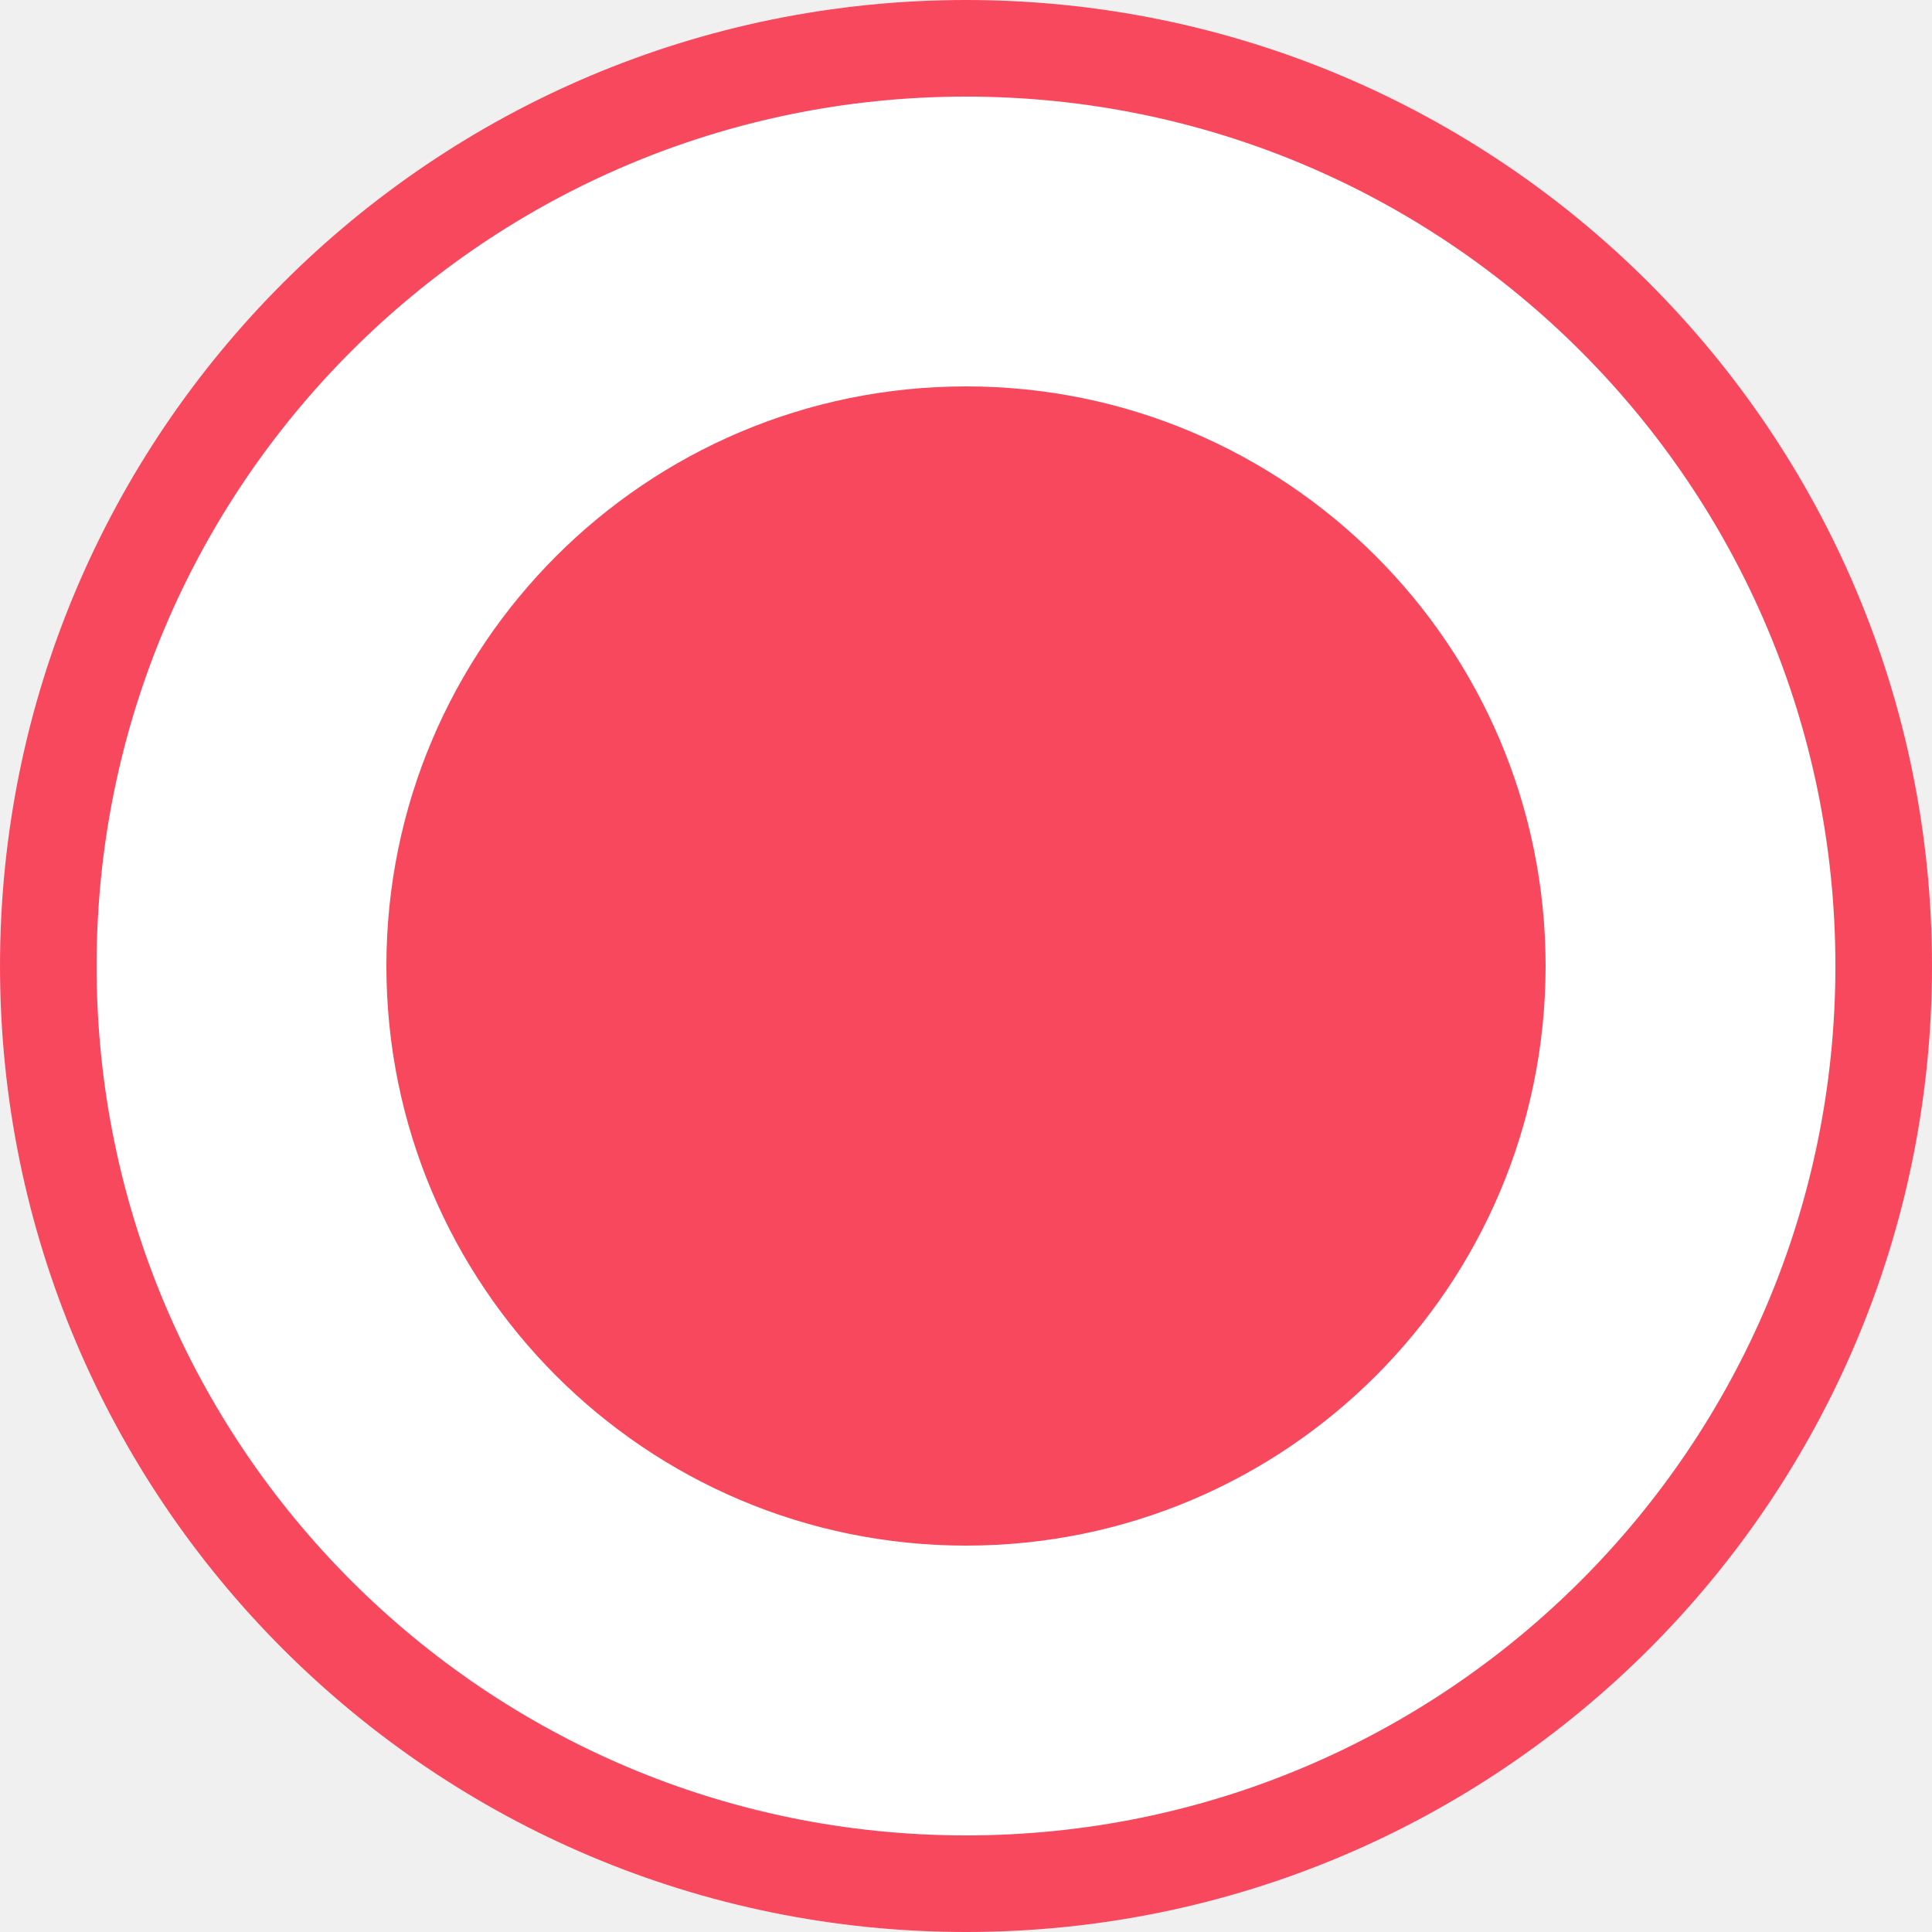
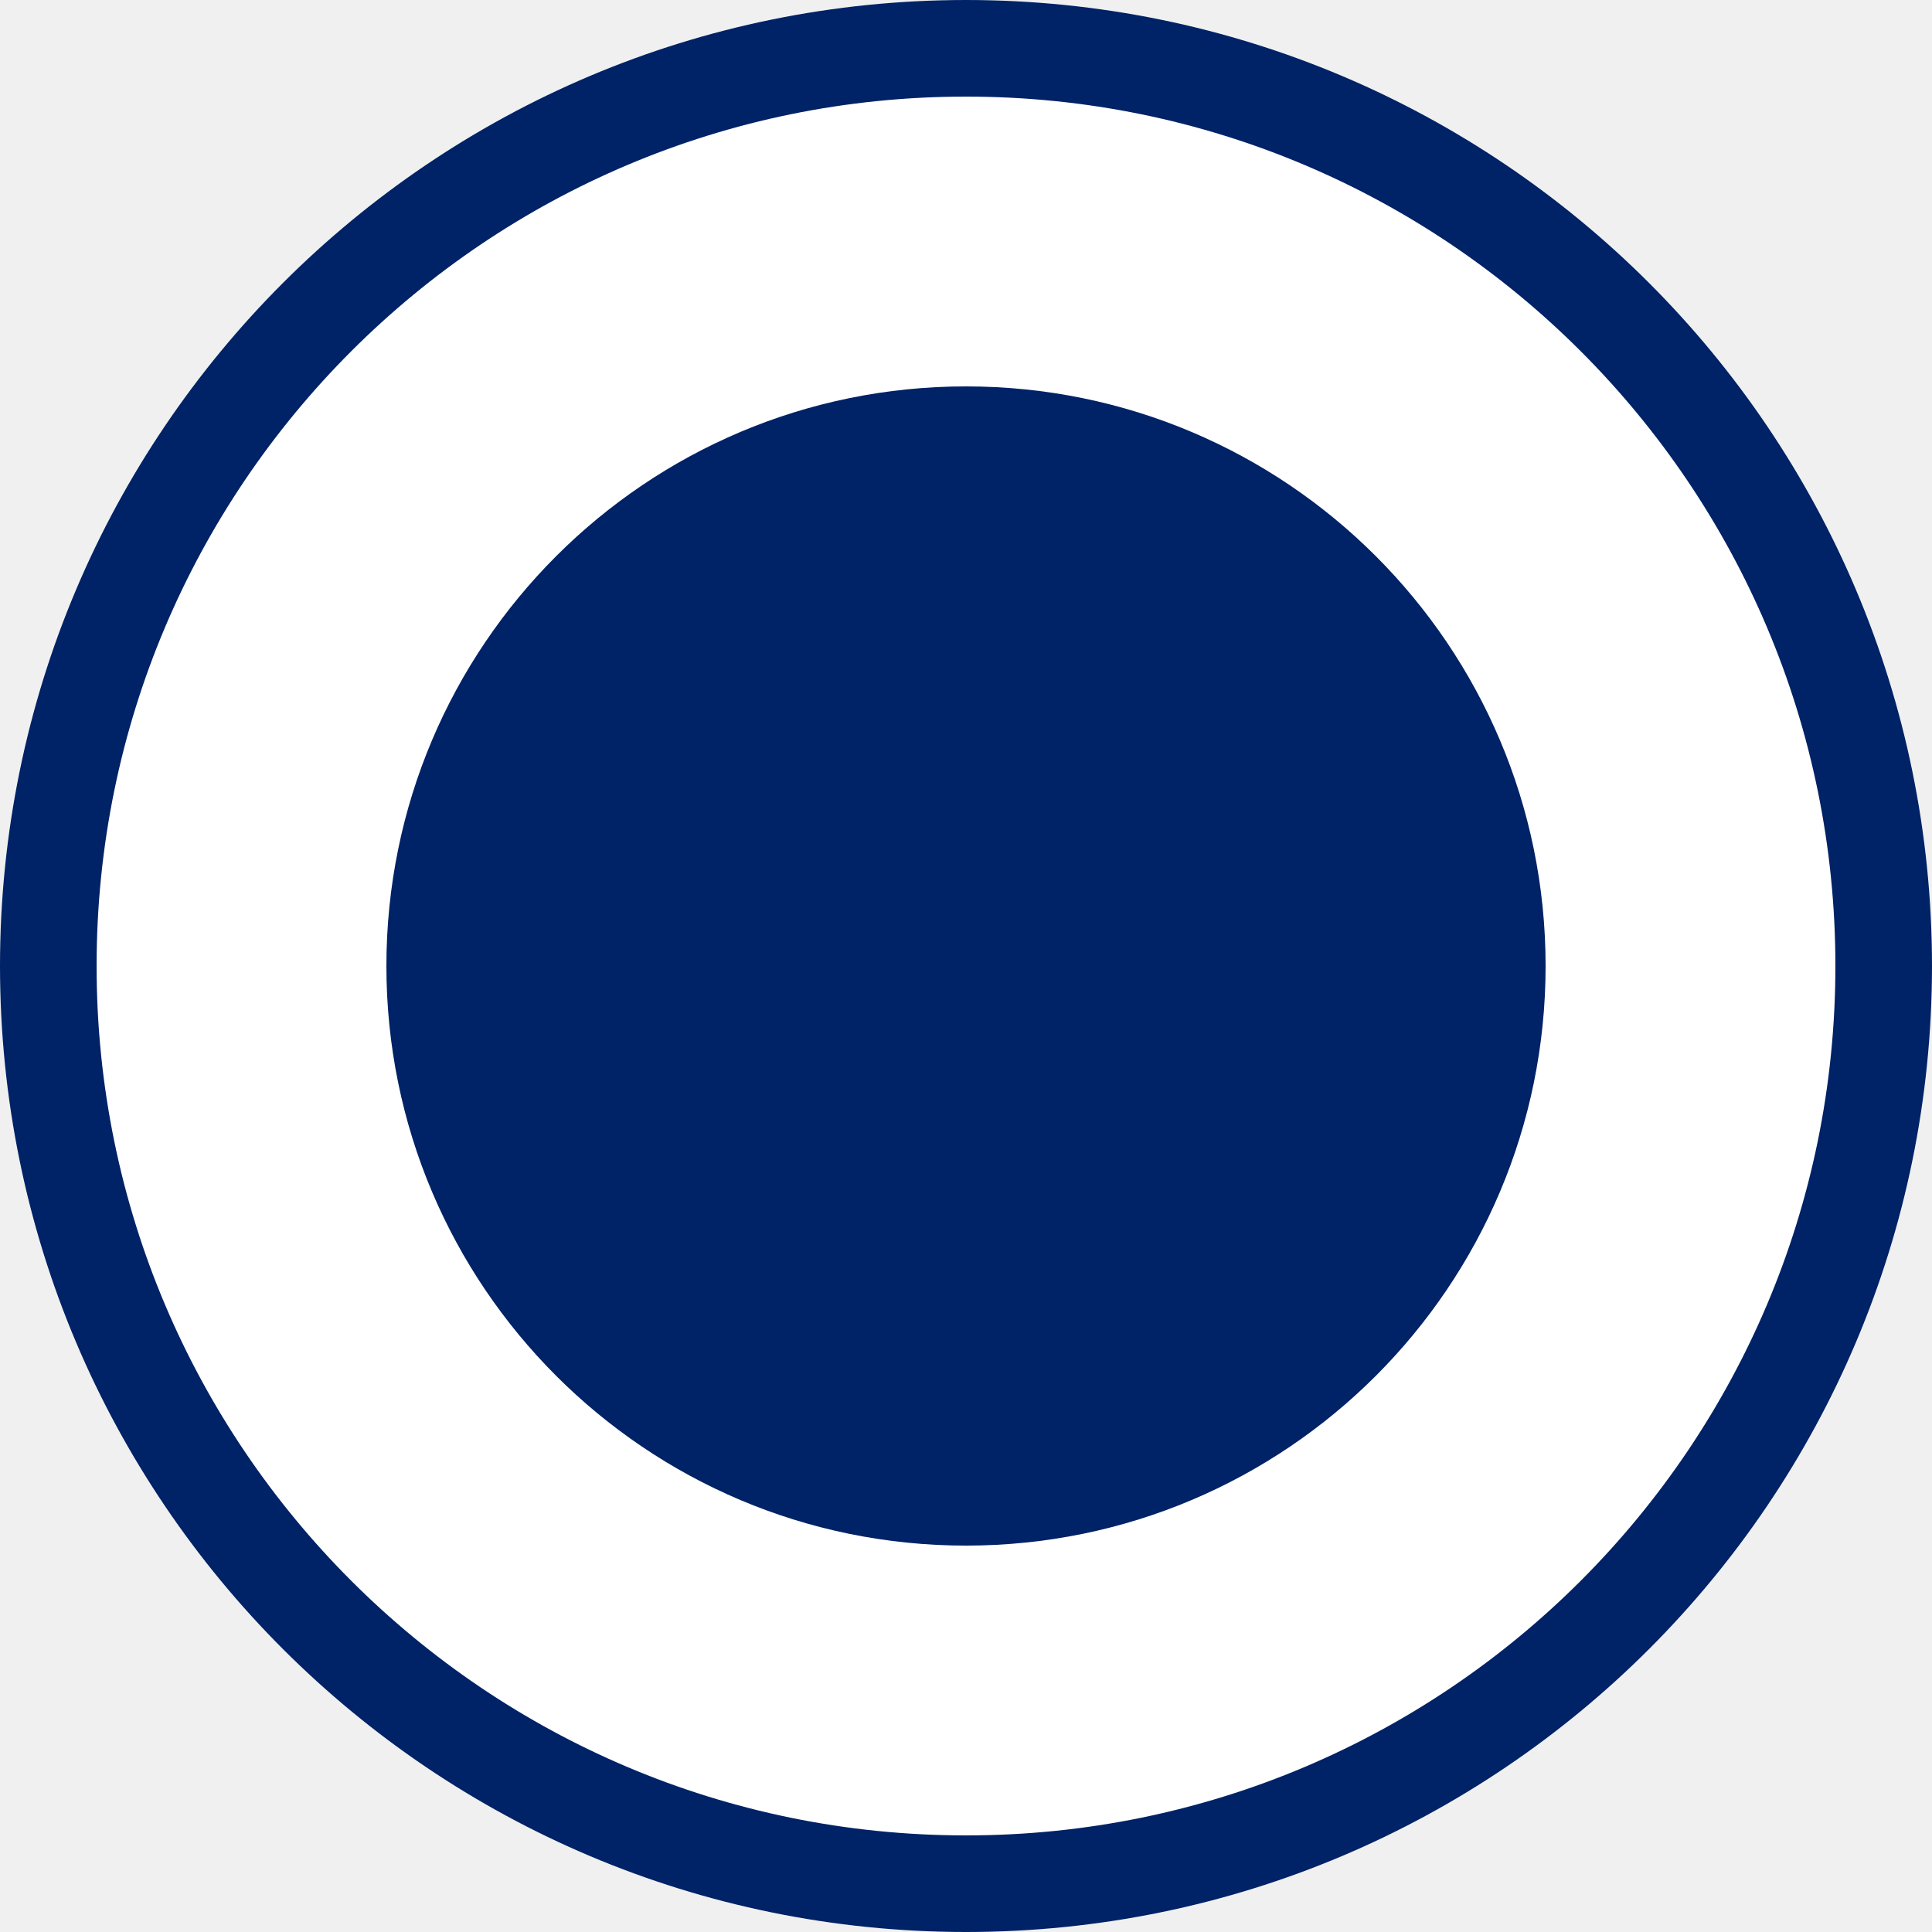
<svg xmlns="http://www.w3.org/2000/svg" width="20" height="20" viewBox="0 0 20 20">
  <g id="radio_on" transform="translate(-706 -2393)">
-     <g id="타원_104" data-name="타원 104" transform="translate(706 2393)" fill="#fff" stroke="#f8485e" stroke-width="1">
+     <g id="타원_104" data-name="타원 104" transform="translate(706 2393)" fill="#fff" stroke="#002266" stroke-width="1">
      <circle cx="10" cy="10" r="10" stroke="none" />
      <circle cx="10" cy="10" r="9.5" fill="none" />
    </g>
-     <circle id="타원_105" data-name="타원 105" cx="6" cy="6" r="6" transform="translate(710 2397)" fill="#f8485e" />
+     <circle id="타원_105" data-name="타원 105" cx="6" cy="6" r="6" transform="translate(710 2397)" fill="#002266" />
  </g>
</svg>
